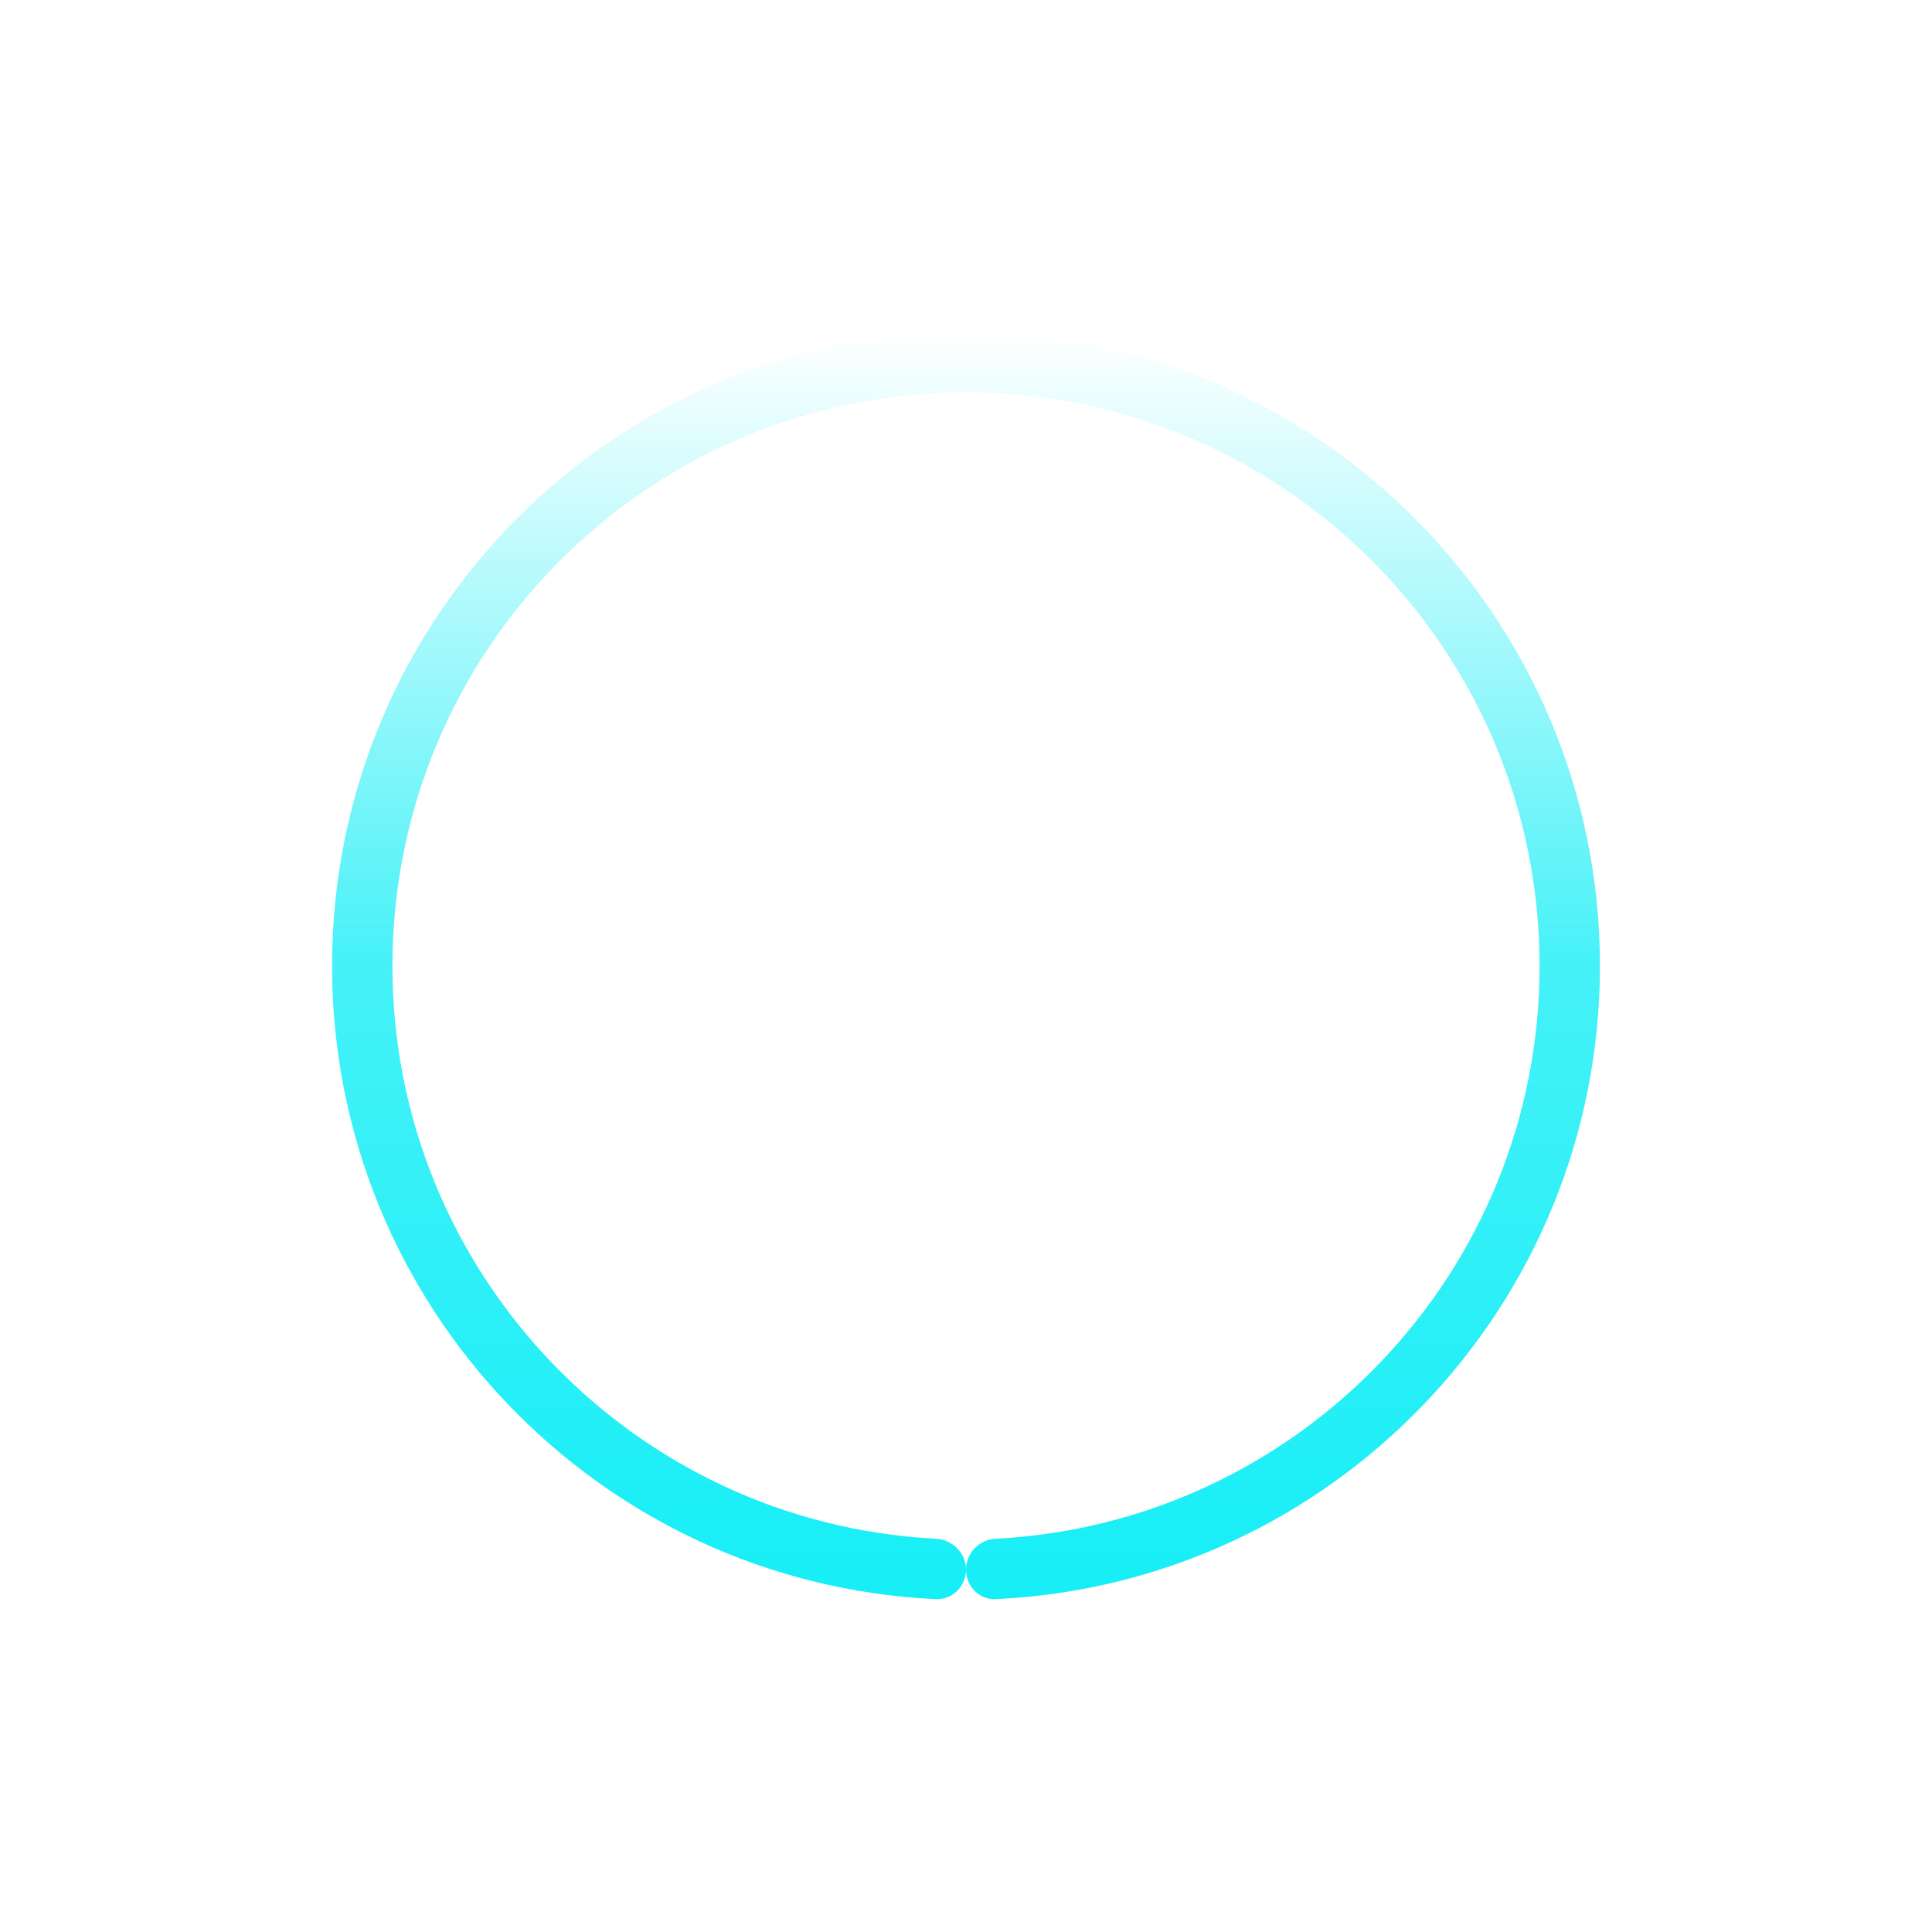
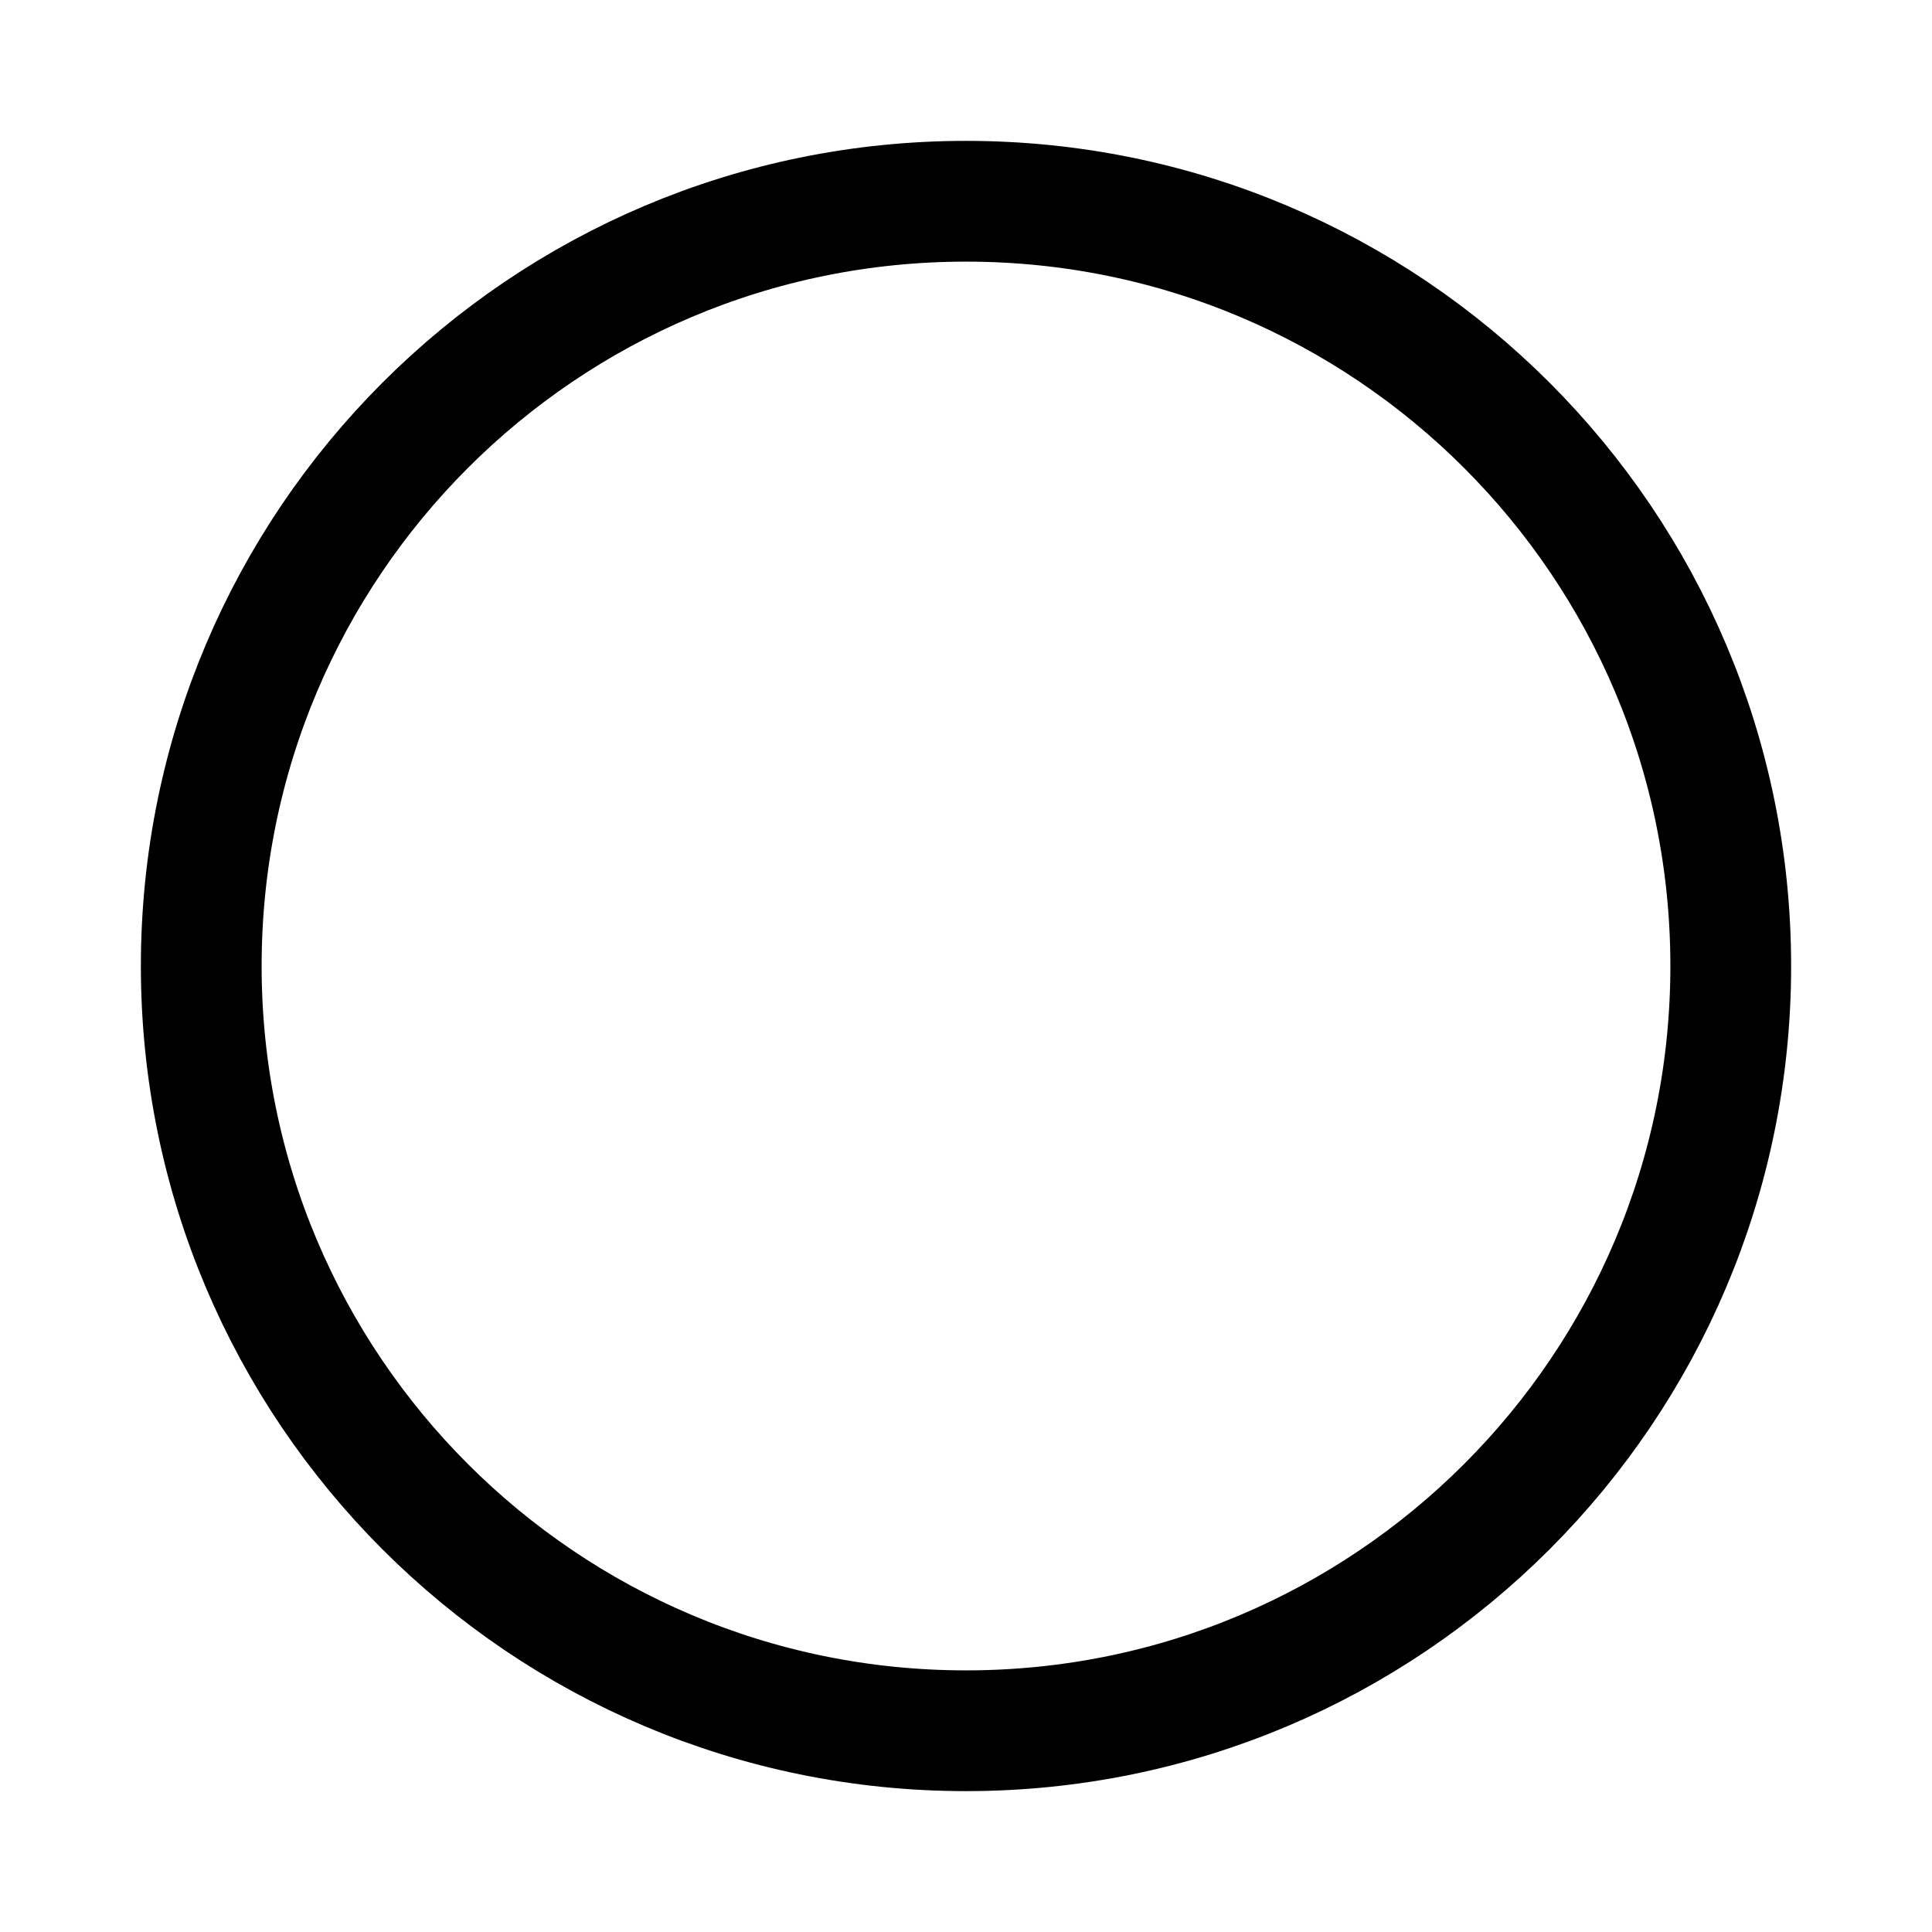
- <svg xmlns="http://www.w3.org/2000/svg" width="48" height="48" viewBox="0 0 48 48" fill="none">
-   <defs>
-     <linearGradient id="blueGradient" x1="24" y1="8.25" x2="24" y2="39.75" gradientUnits="userSpaceOnUse">
-       <stop offset="0%" stop-color="rgb(22,238,246)" stop-opacity="0" />
-       <stop offset="50%" stop-color="rgb(22,238,246)" stop-opacity="0.8" />
-       <stop offset="100%" stop-color="rgb(22,238,246)" stop-opacity="1" />
-     </linearGradient>
-   </defs>
-   <rect width="48" height="48" fill="none" />
-   <path d="M39.75 24C39.75 32.44 33.1 39.34 24.74 39.73C24.33 39.75 24 39.41 24 39C24 38.58 24.33 38.25 24.74 38.23C32.27 37.84 38.25 31.61 38.25 24C38.25 16.12 31.87 9.75 24 9.75L24 8.25C32.69 8.25 39.75 15.3 39.75 24Z" fill="url(#blueGradient)" />
-   <path d="M8.25 24C8.25 32.44 14.89 39.34 23.25 39.73C23.66 39.75 24 39.41 24 39C24 38.58 23.66 38.25 23.25 38.23C15.72 37.84 9.75 31.61 9.75 24C9.75 16.12 16.12 9.75 24 9.75L24 8.25C15.3 8.25 8.25 15.3 8.25 24Z" fill="url(#blueGradient)" />
+ <svg xmlns="http://www.w3.org/2000/svg" stroke="currentColor" viewBox="0 0 24 24">
+   <g>
+     <circle cx="12" cy="12" r="9.5" fill="none" stroke-width="1.5" stroke-linecap="round">
+       <animate attributeName="stroke-dasharray" dur="1.5s" calcMode="spline" values="0 150;42 150;42 150;42 150" keyTimes="0;0.475;0.95;1" keySplines="0.42,0,0.58,1;0.42,0,0.58,1;0.42,0,0.58,1" repeatCount="indefinite" />
+       <animate attributeName="stroke-dashoffset" dur="1.5s" calcMode="spline" values="0;-16;-59;-59" keyTimes="0;0.475;0.95;1" keySplines="0.42,0,0.58,1;0.42,0,0.58,1;0.42,0,0.58,1" repeatCount="indefinite" />
+     </circle>
+     <animateTransform attributeName="transform" type="rotate" dur="2s" values="0 12 12;360 12 12" repeatCount="indefinite" />
+   </g>
</svg>
